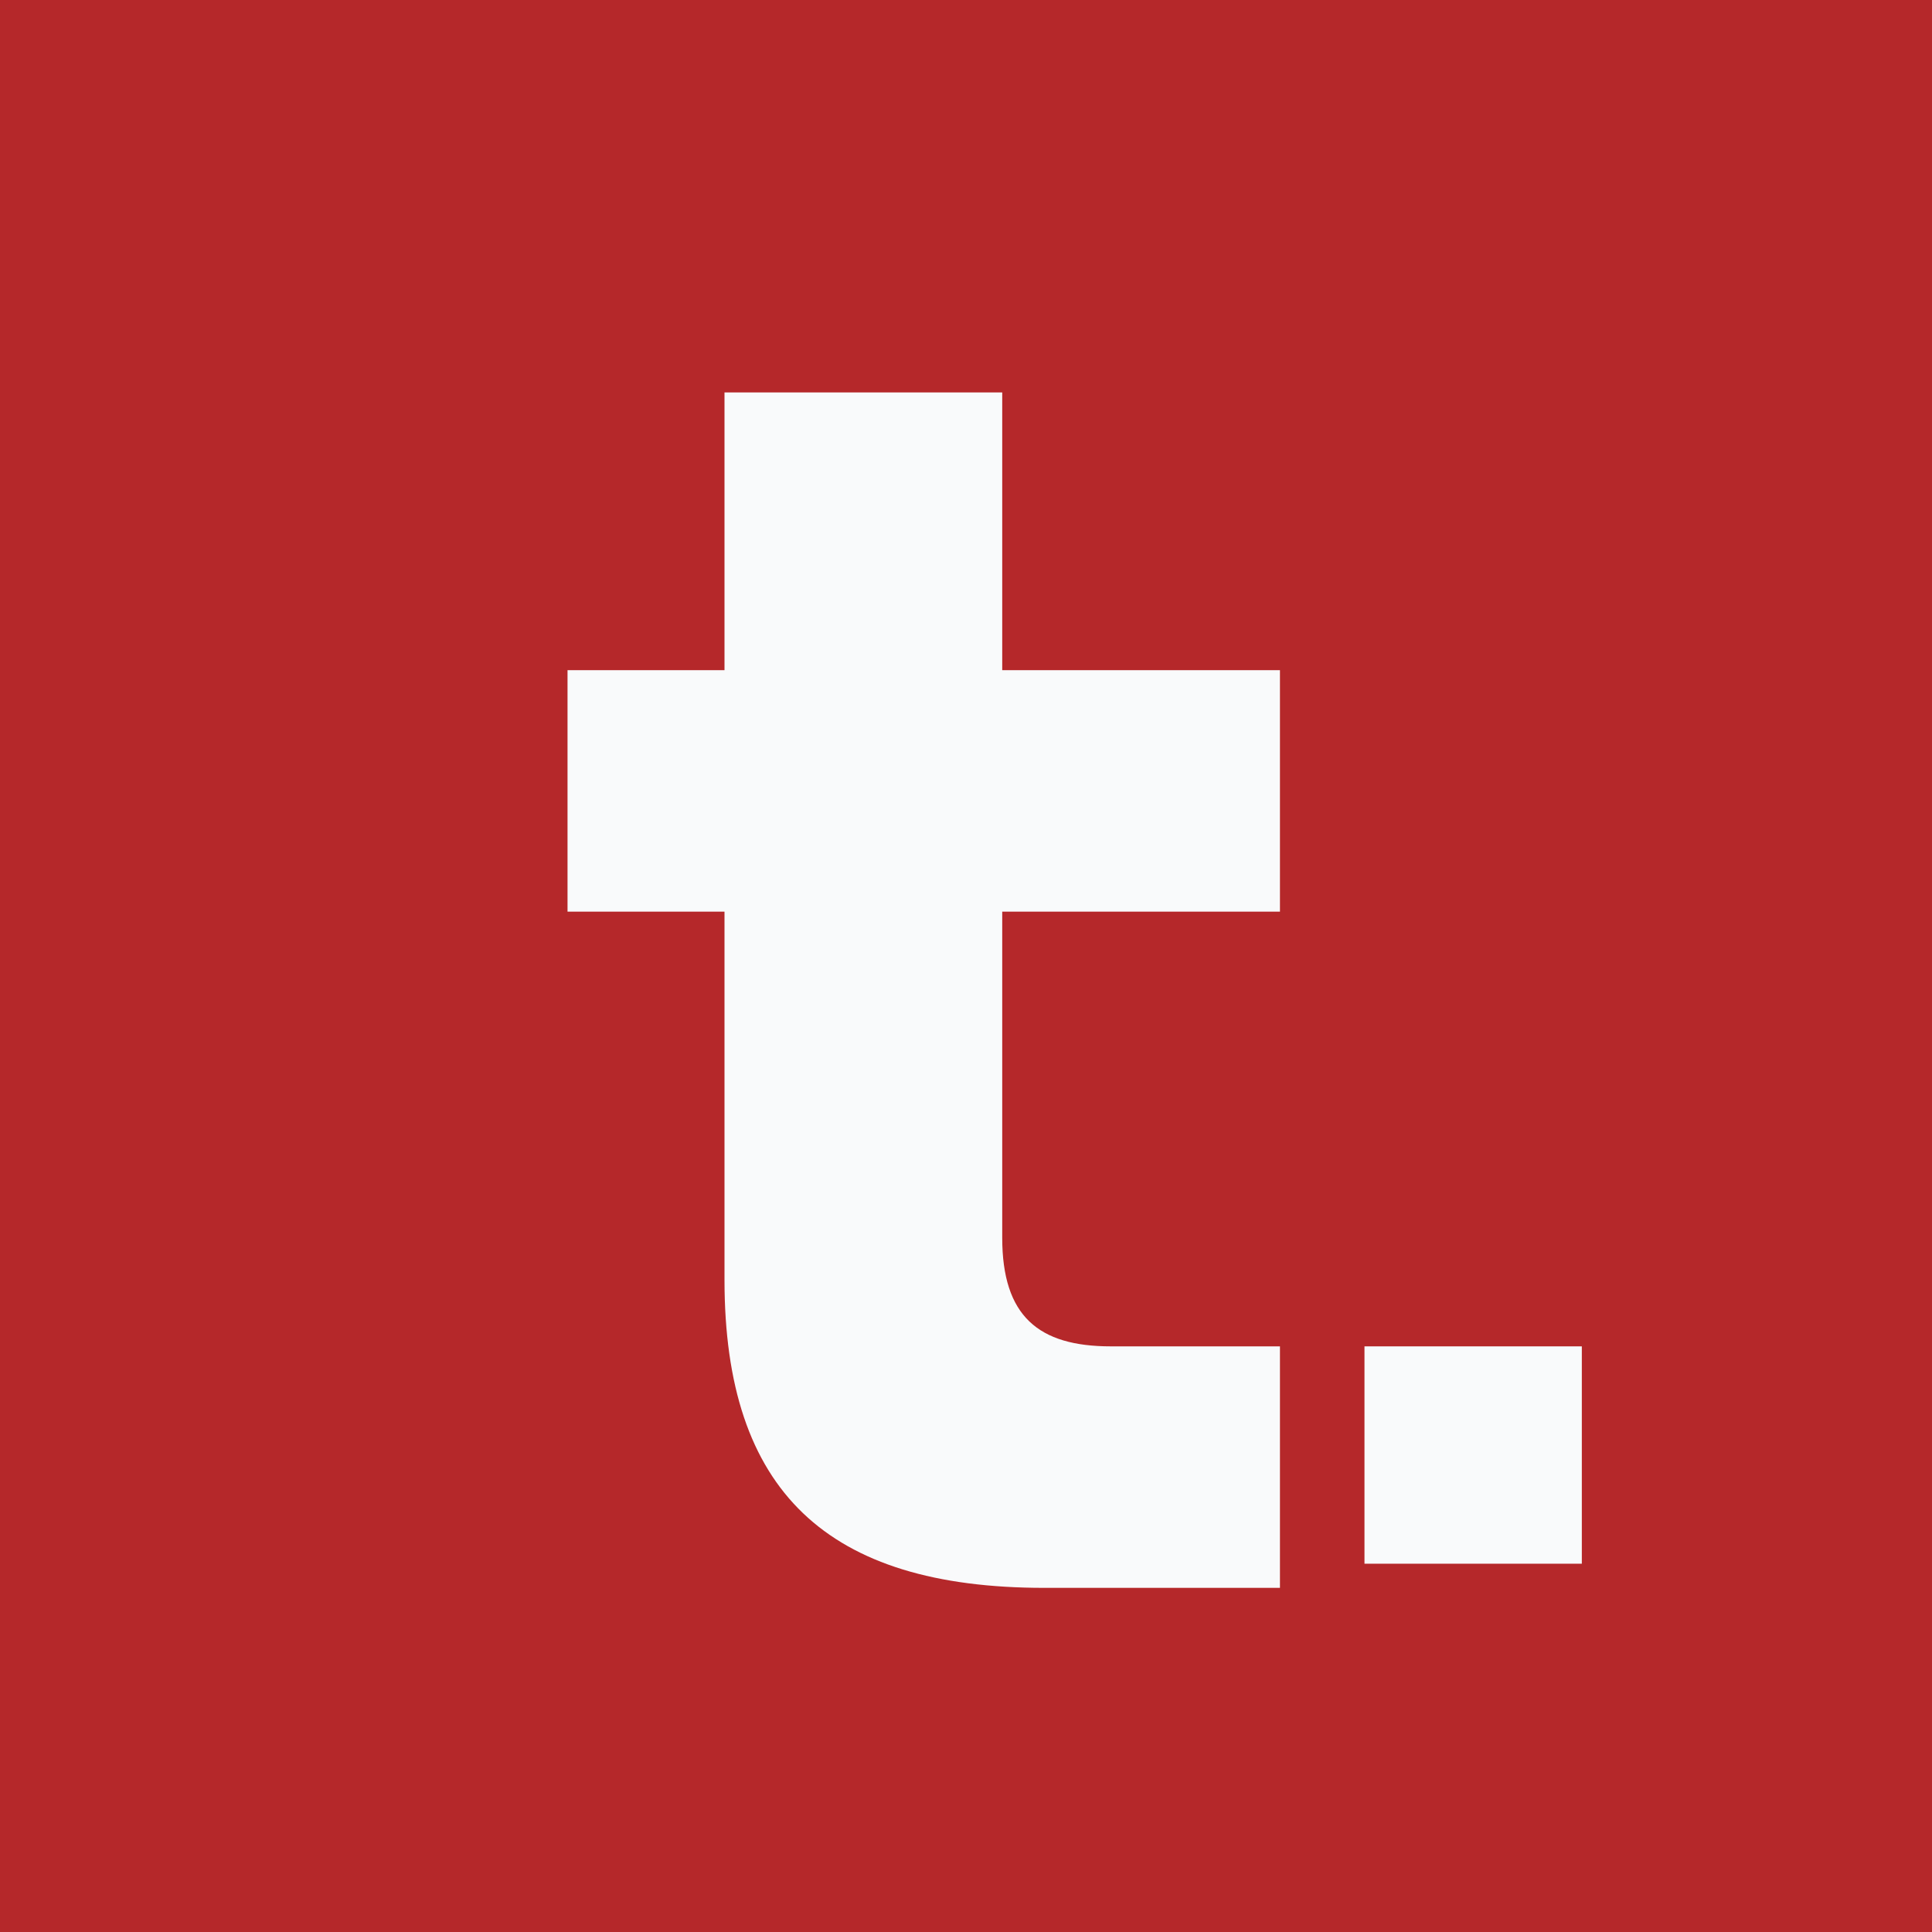
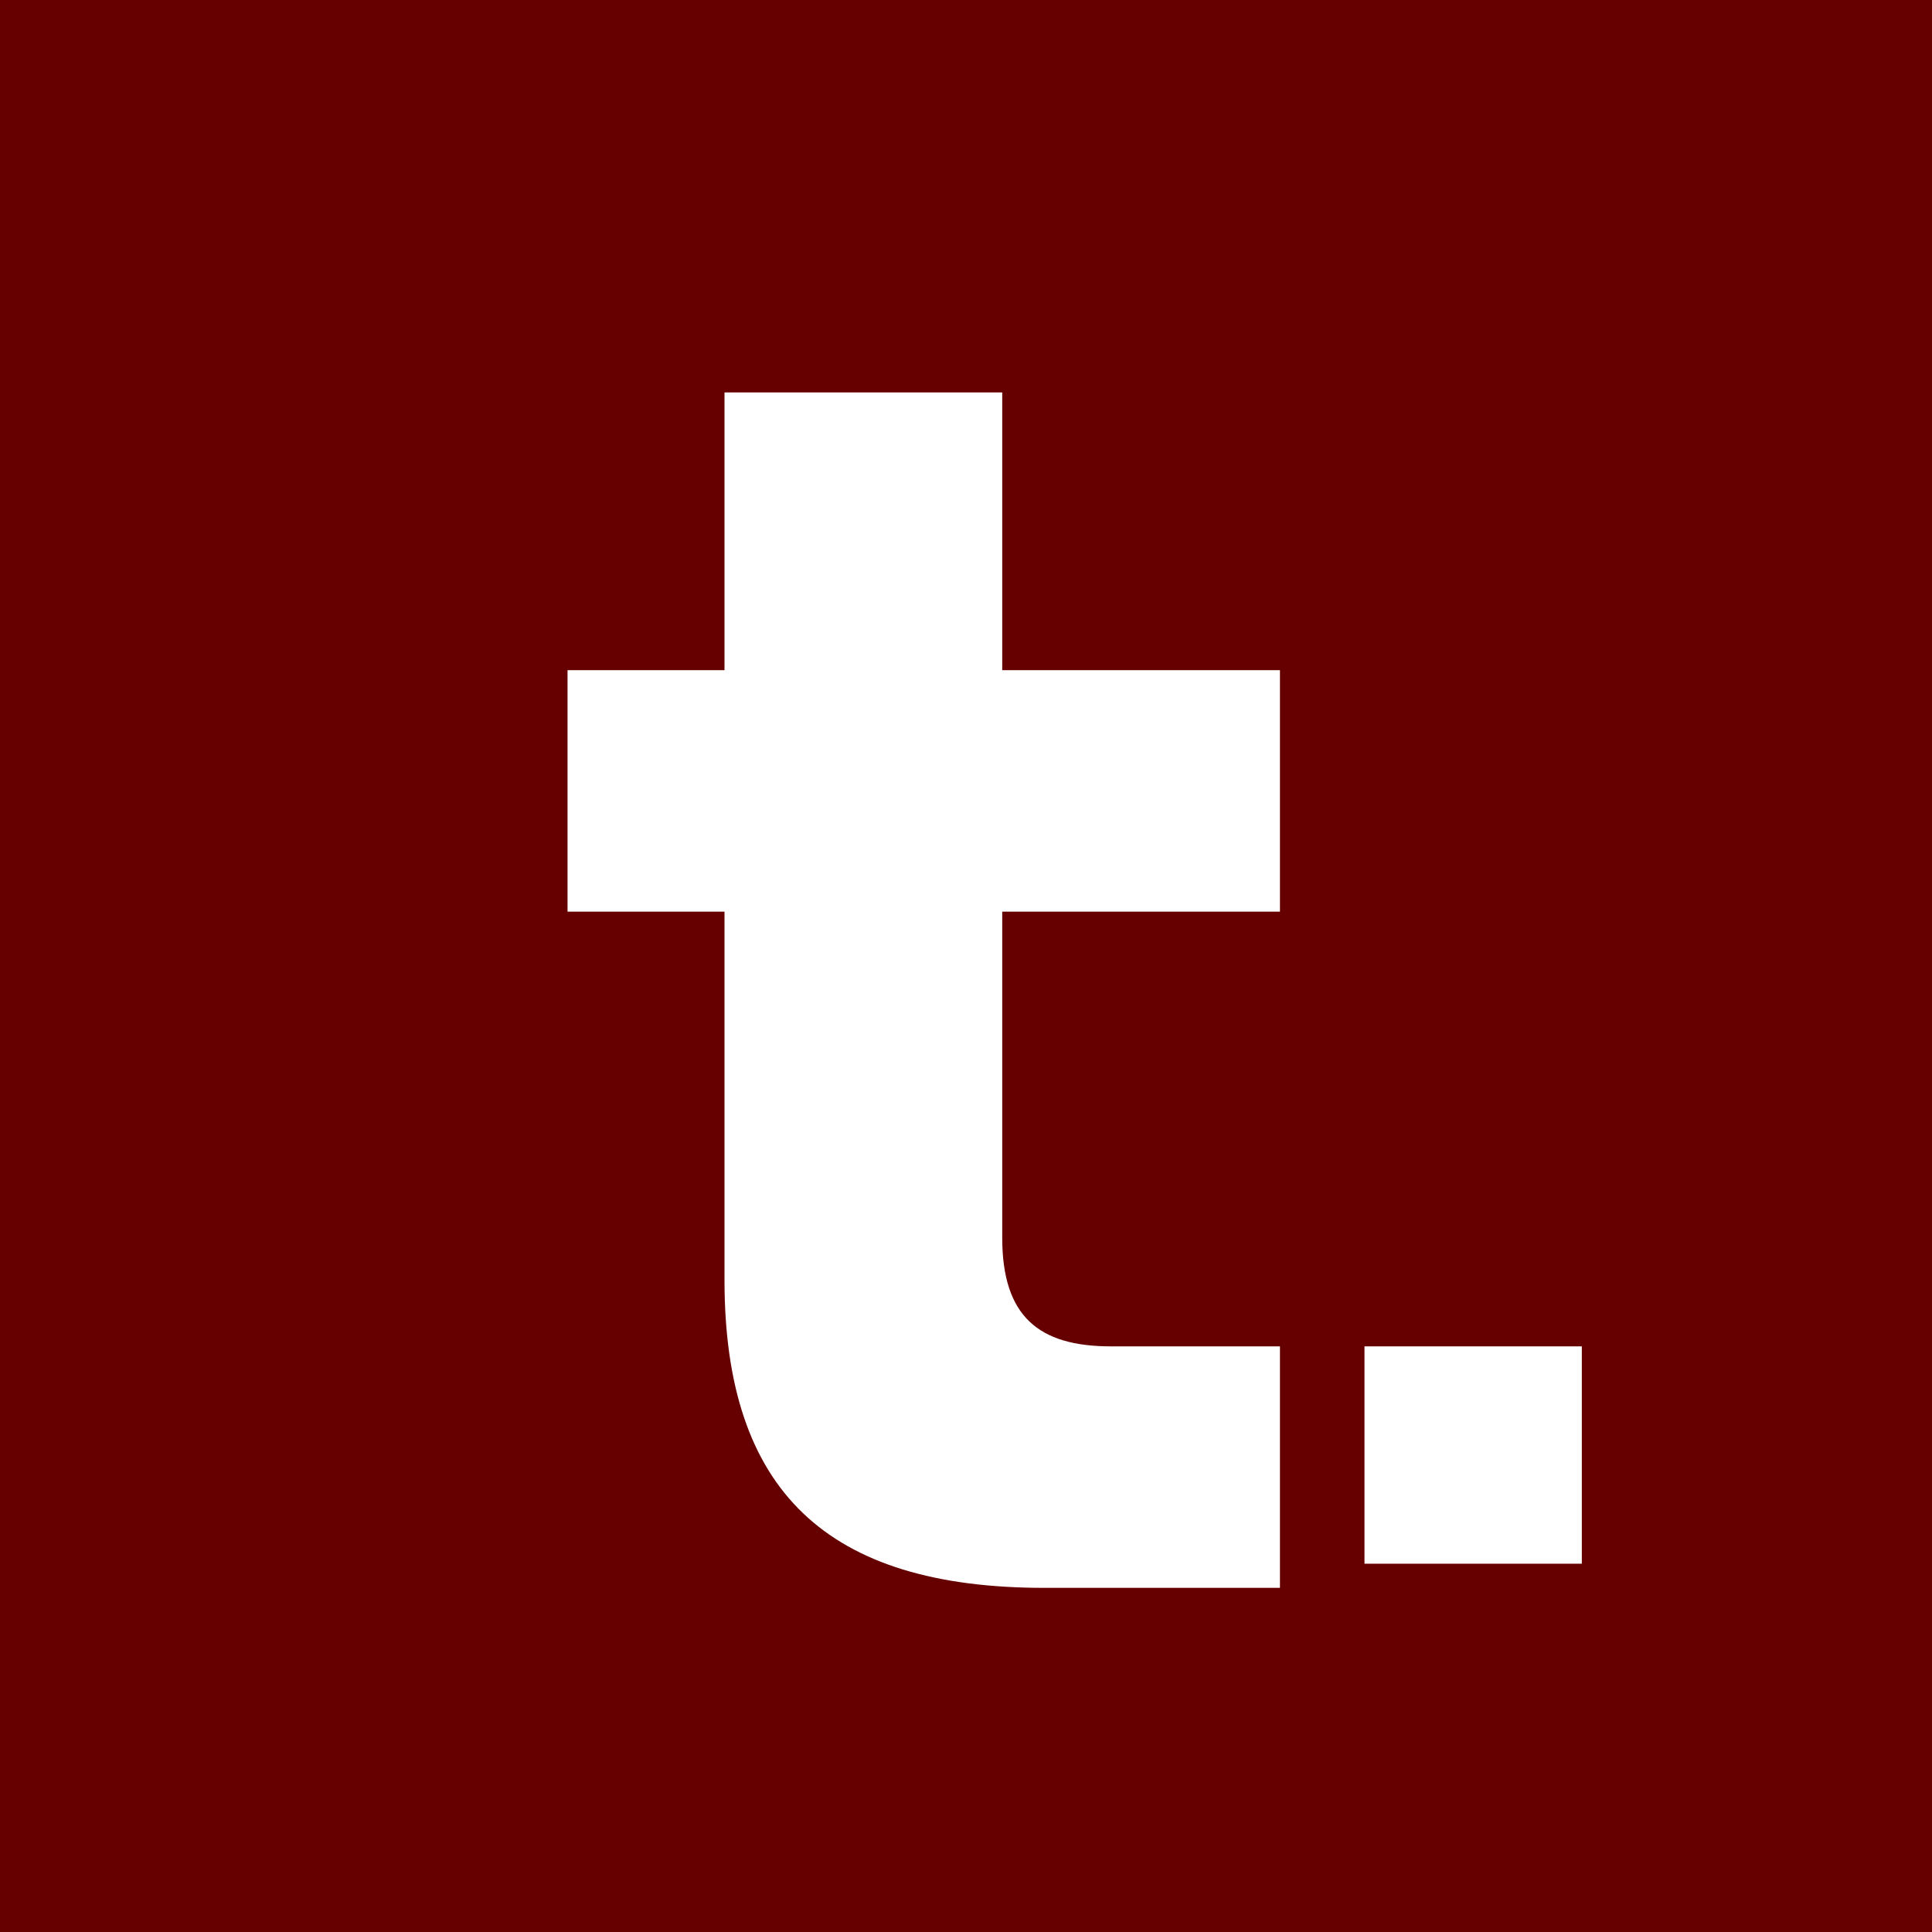
<svg xmlns="http://www.w3.org/2000/svg" viewBox="0 0 32 32">
-   <rect width="32" height="32" fill="#B5282A" />
-   <path fill="#F9FAFB" d="M12 6.5h4.6v4.6h4.6v4H16.6v5.4c0 1.3.6 1.8 1.8 1.8h2.8v4h-3.9c-3.6 0-5.3-1.6-5.3-5.1v-6.1H9.4v-4H12z" />
-   <rect x="22.6" y="22.3" width="3.6" height="3.6" fill="#F9FAFB" />
+   <rect width="32" height="32" fill="#660000" />
+   <path fill="#FFFFFF" d="M12 6.5h4.6v4.6h4.6v4H16.6v5.4c0 1.3.6 1.8 1.8 1.8h2.8v4h-3.9c-3.6 0-5.3-1.6-5.3-5.1v-6.1H9.4v-4H12z" />
+   <rect x="22.6" y="22.3" width="3.6" height="3.6" fill="#FFFFFF" />
</svg>
